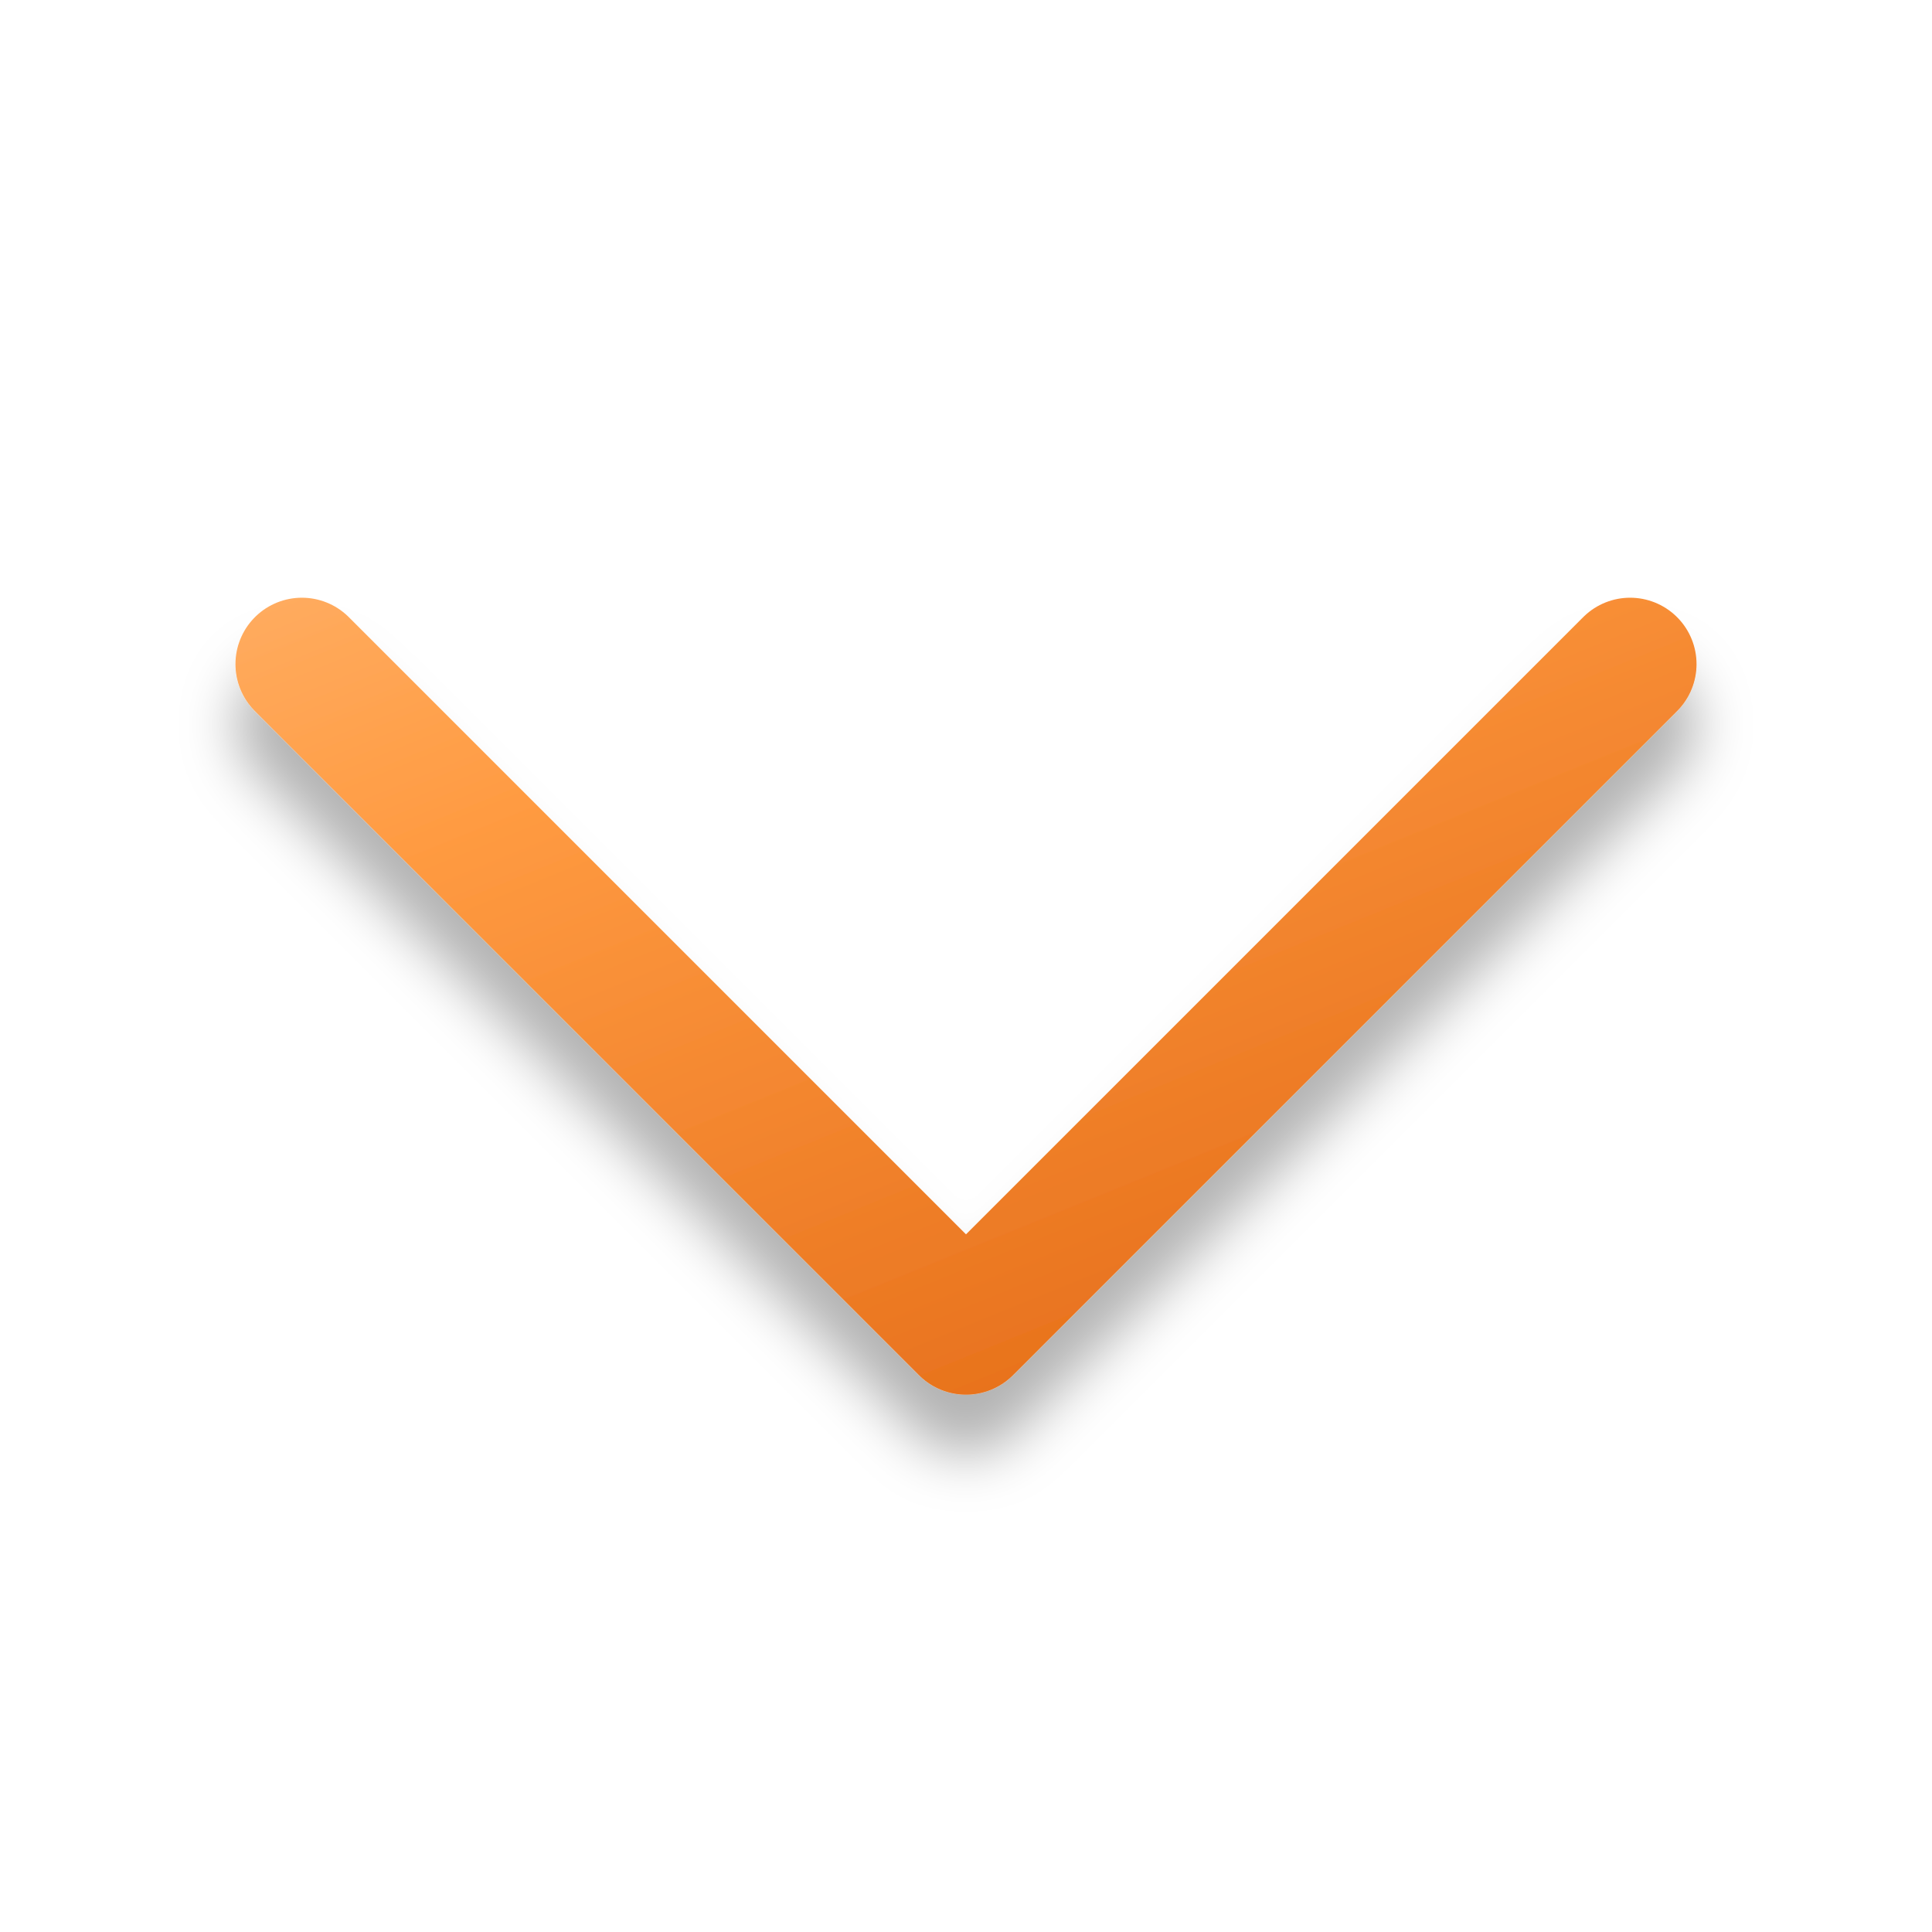
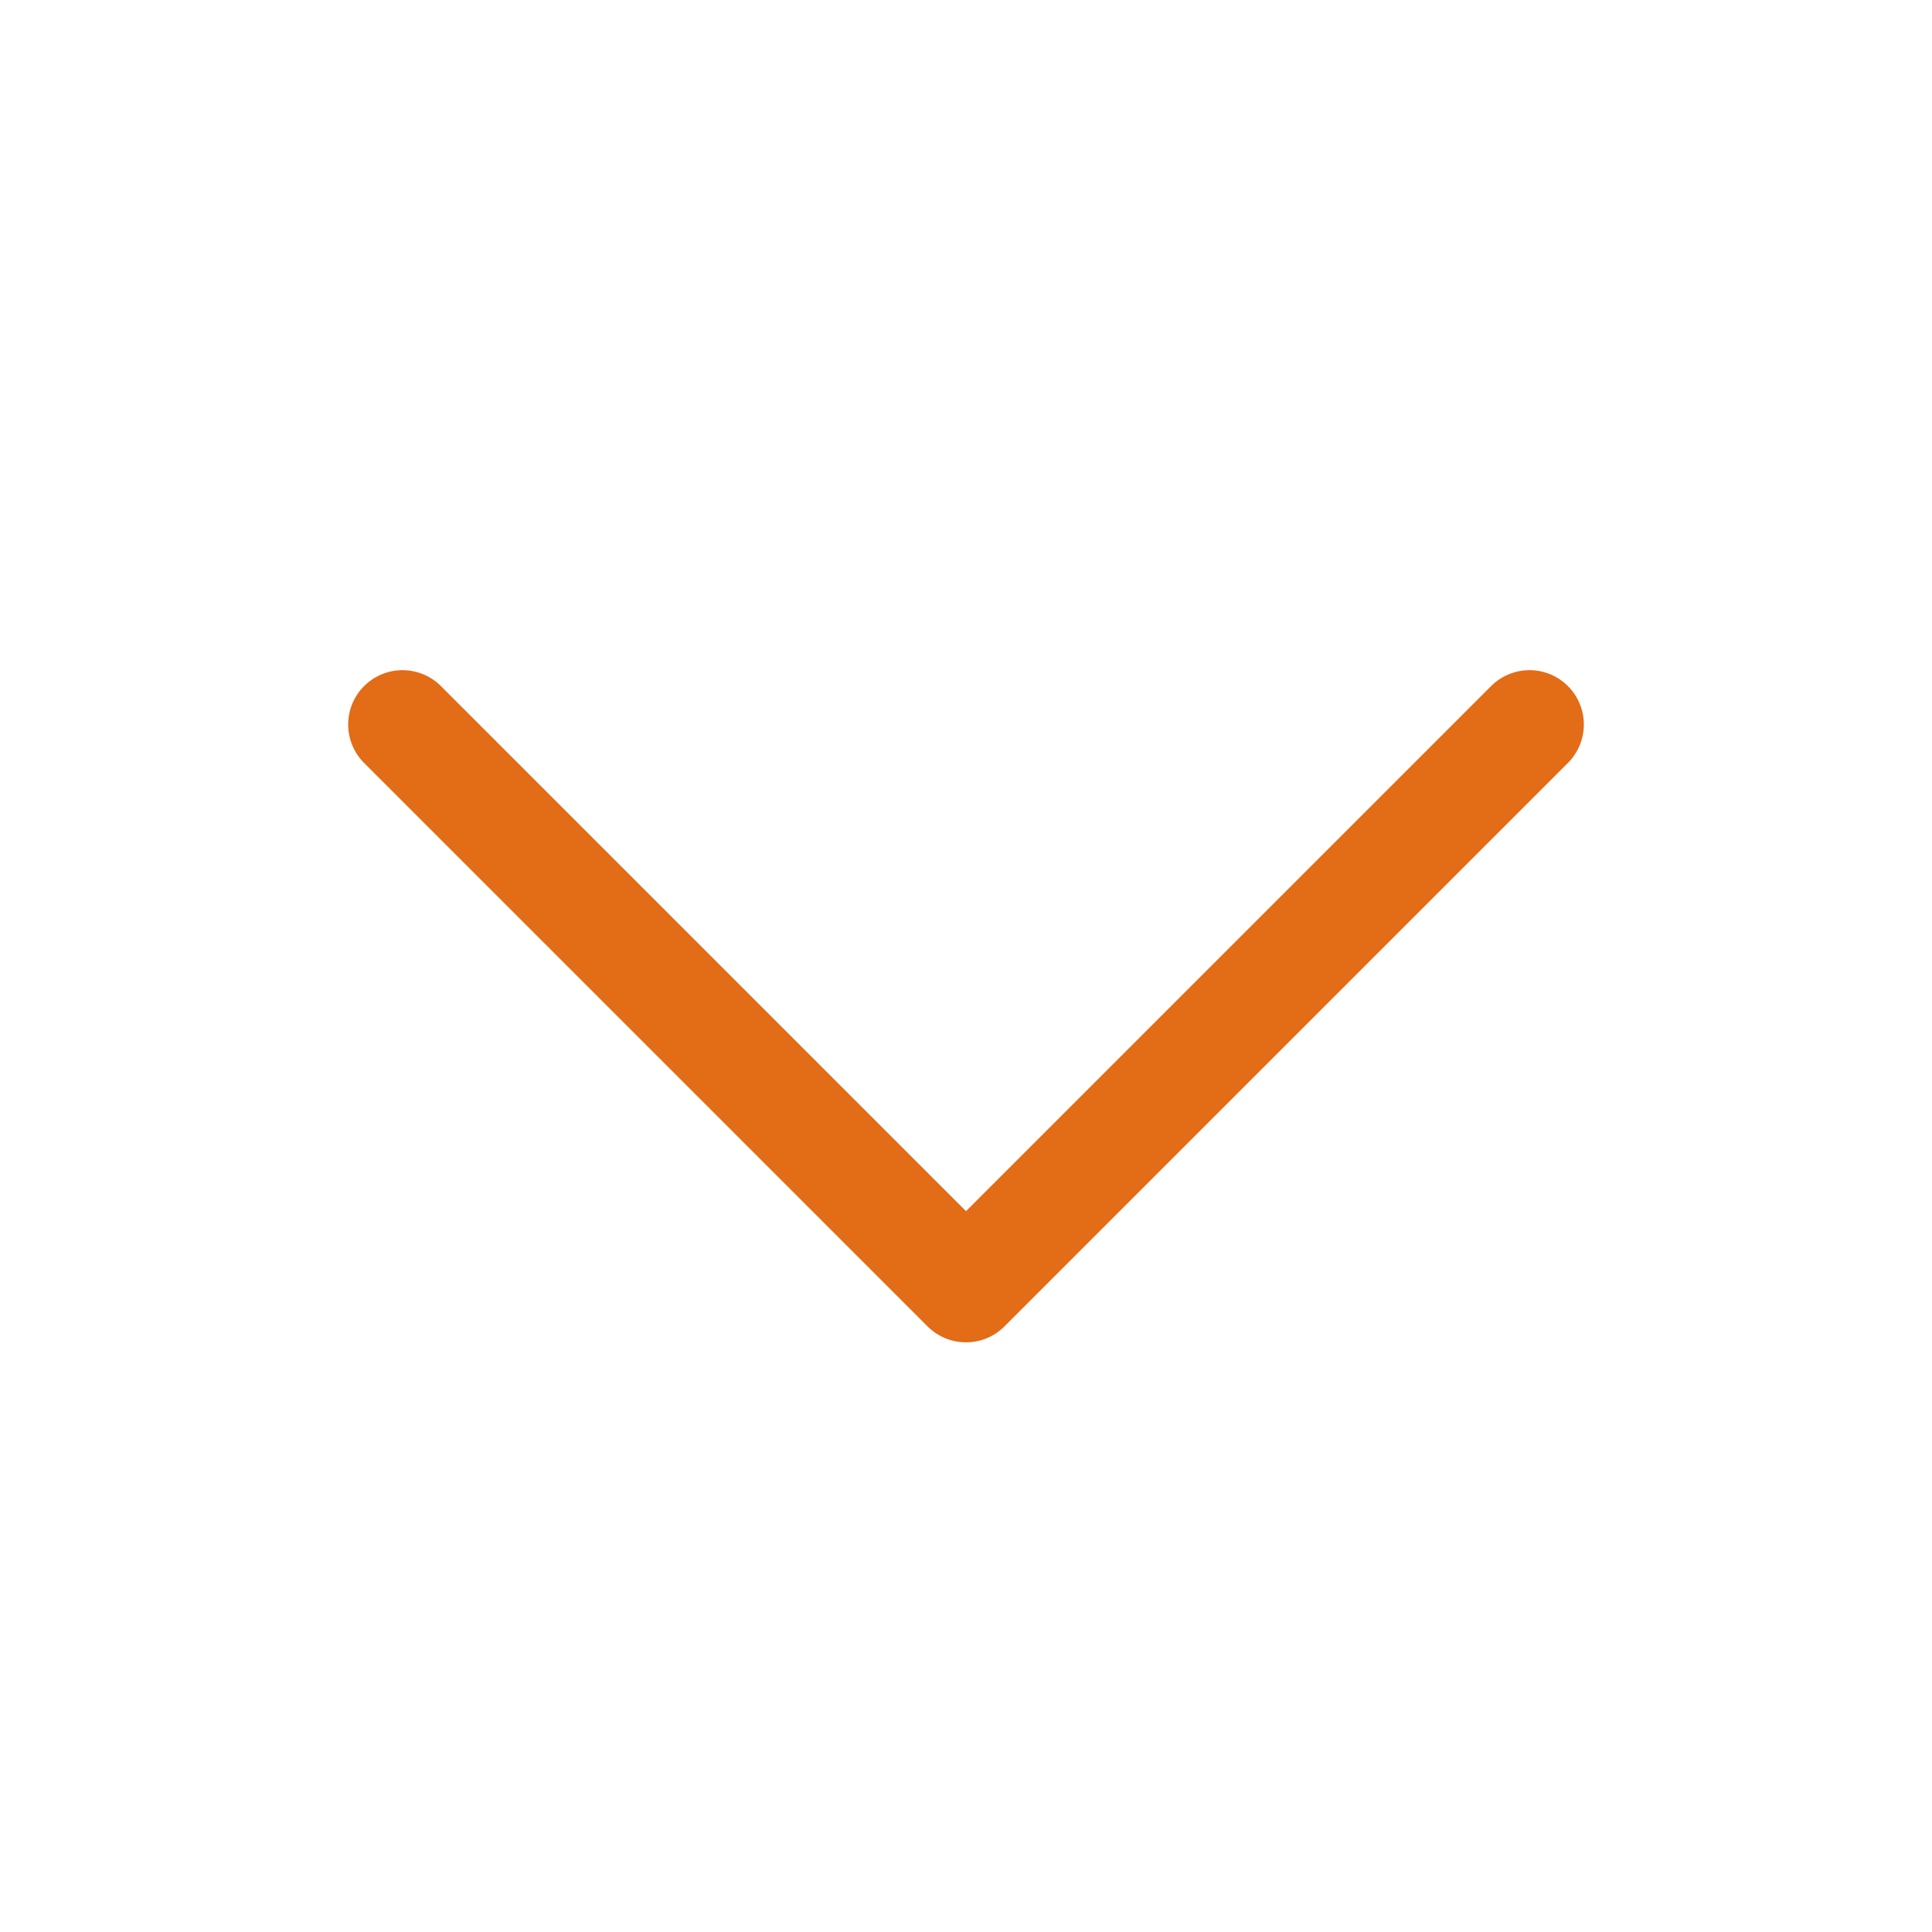
- <svg xmlns="http://www.w3.org/2000/svg" width="32" height="32" viewBox="0 0 32 32">
+ <svg xmlns="http://www.w3.org/2000/svg" width="32" height="32" viewBox="0 0 24 24">
  <defs>
-     <linearGradient id="edge" gradientUnits="userSpaceOnUse" x1="0" y1="0" x2="13" y2="32">
-       <stop stop-color="#ffd1a1" />
-       <stop offset=".45" stop-color="#ff9b42" />
-       <stop offset="1" stop-color="#db5b08" />
+     <linearGradient id="copper" x1="0" y1="0" x2="0" y2="1">
+       <stop stop-color="#ffd0a1" />
+       <stop offset=".42" stop-color="#ff922e" />
+       <stop offset="1" stop-color="#dc5b13" />
    </linearGradient>
-     <linearGradient id="orange" x1="0" y1="0" x2=".3" y2="1">
-       <stop stop-color="#ffca83" />
-       <stop offset=".42" stop-color="#ff922b" />
-       <stop offset="1" stop-color="#d74d00" />
+     <linearGradient id="enamel" x1="0" y1="0" x2=".7" y2="1">
+       <stop stop-color="#505b68" />
+       <stop offset="1" stop-color="#202a36" />
    </linearGradient>
-     <linearGradient id="body" x1="0" y1="0" x2=".4" y2="1">
-       <stop stop-color="#55585e" />
-       <stop offset=".48" stop-color="#303339" />
-       <stop offset="1" stop-color="#171a1e" />
-     </linearGradient>
-     <filter id="shadow" filterUnits="userSpaceOnUse" x="-3" y="-3" width="38" height="40">
-       <feDropShadow dx="0" dy="1" stdDeviation=".45" flood-color="#000000" flood-opacity=".3" />
-     </filter>
  </defs>
-   <g filter="url(#shadow)" fill="none" stroke="url(#edge)" stroke-width="2.2" stroke-linecap="round" stroke-linejoin="round">
-     <path d="m5 11 11 11 11-11" />
+   <style>.surface{fill:url(#enamel)}.metal{fill:url(#copper);stroke:#ffb473}.detail{stroke:#ffb473;stroke-width:.7;opacity:.85}.glint{stroke:#fff0dd;stroke-width:.65;opacity:.85}.dot{fill:#ffb473;stroke:none}</style>
+   <g fill="none" stroke="#e36c17" stroke-width="1.35" stroke-linecap="round" stroke-linejoin="round">
+     <path d="m5 9 7 7 7-7" />
  </g>
</svg>
